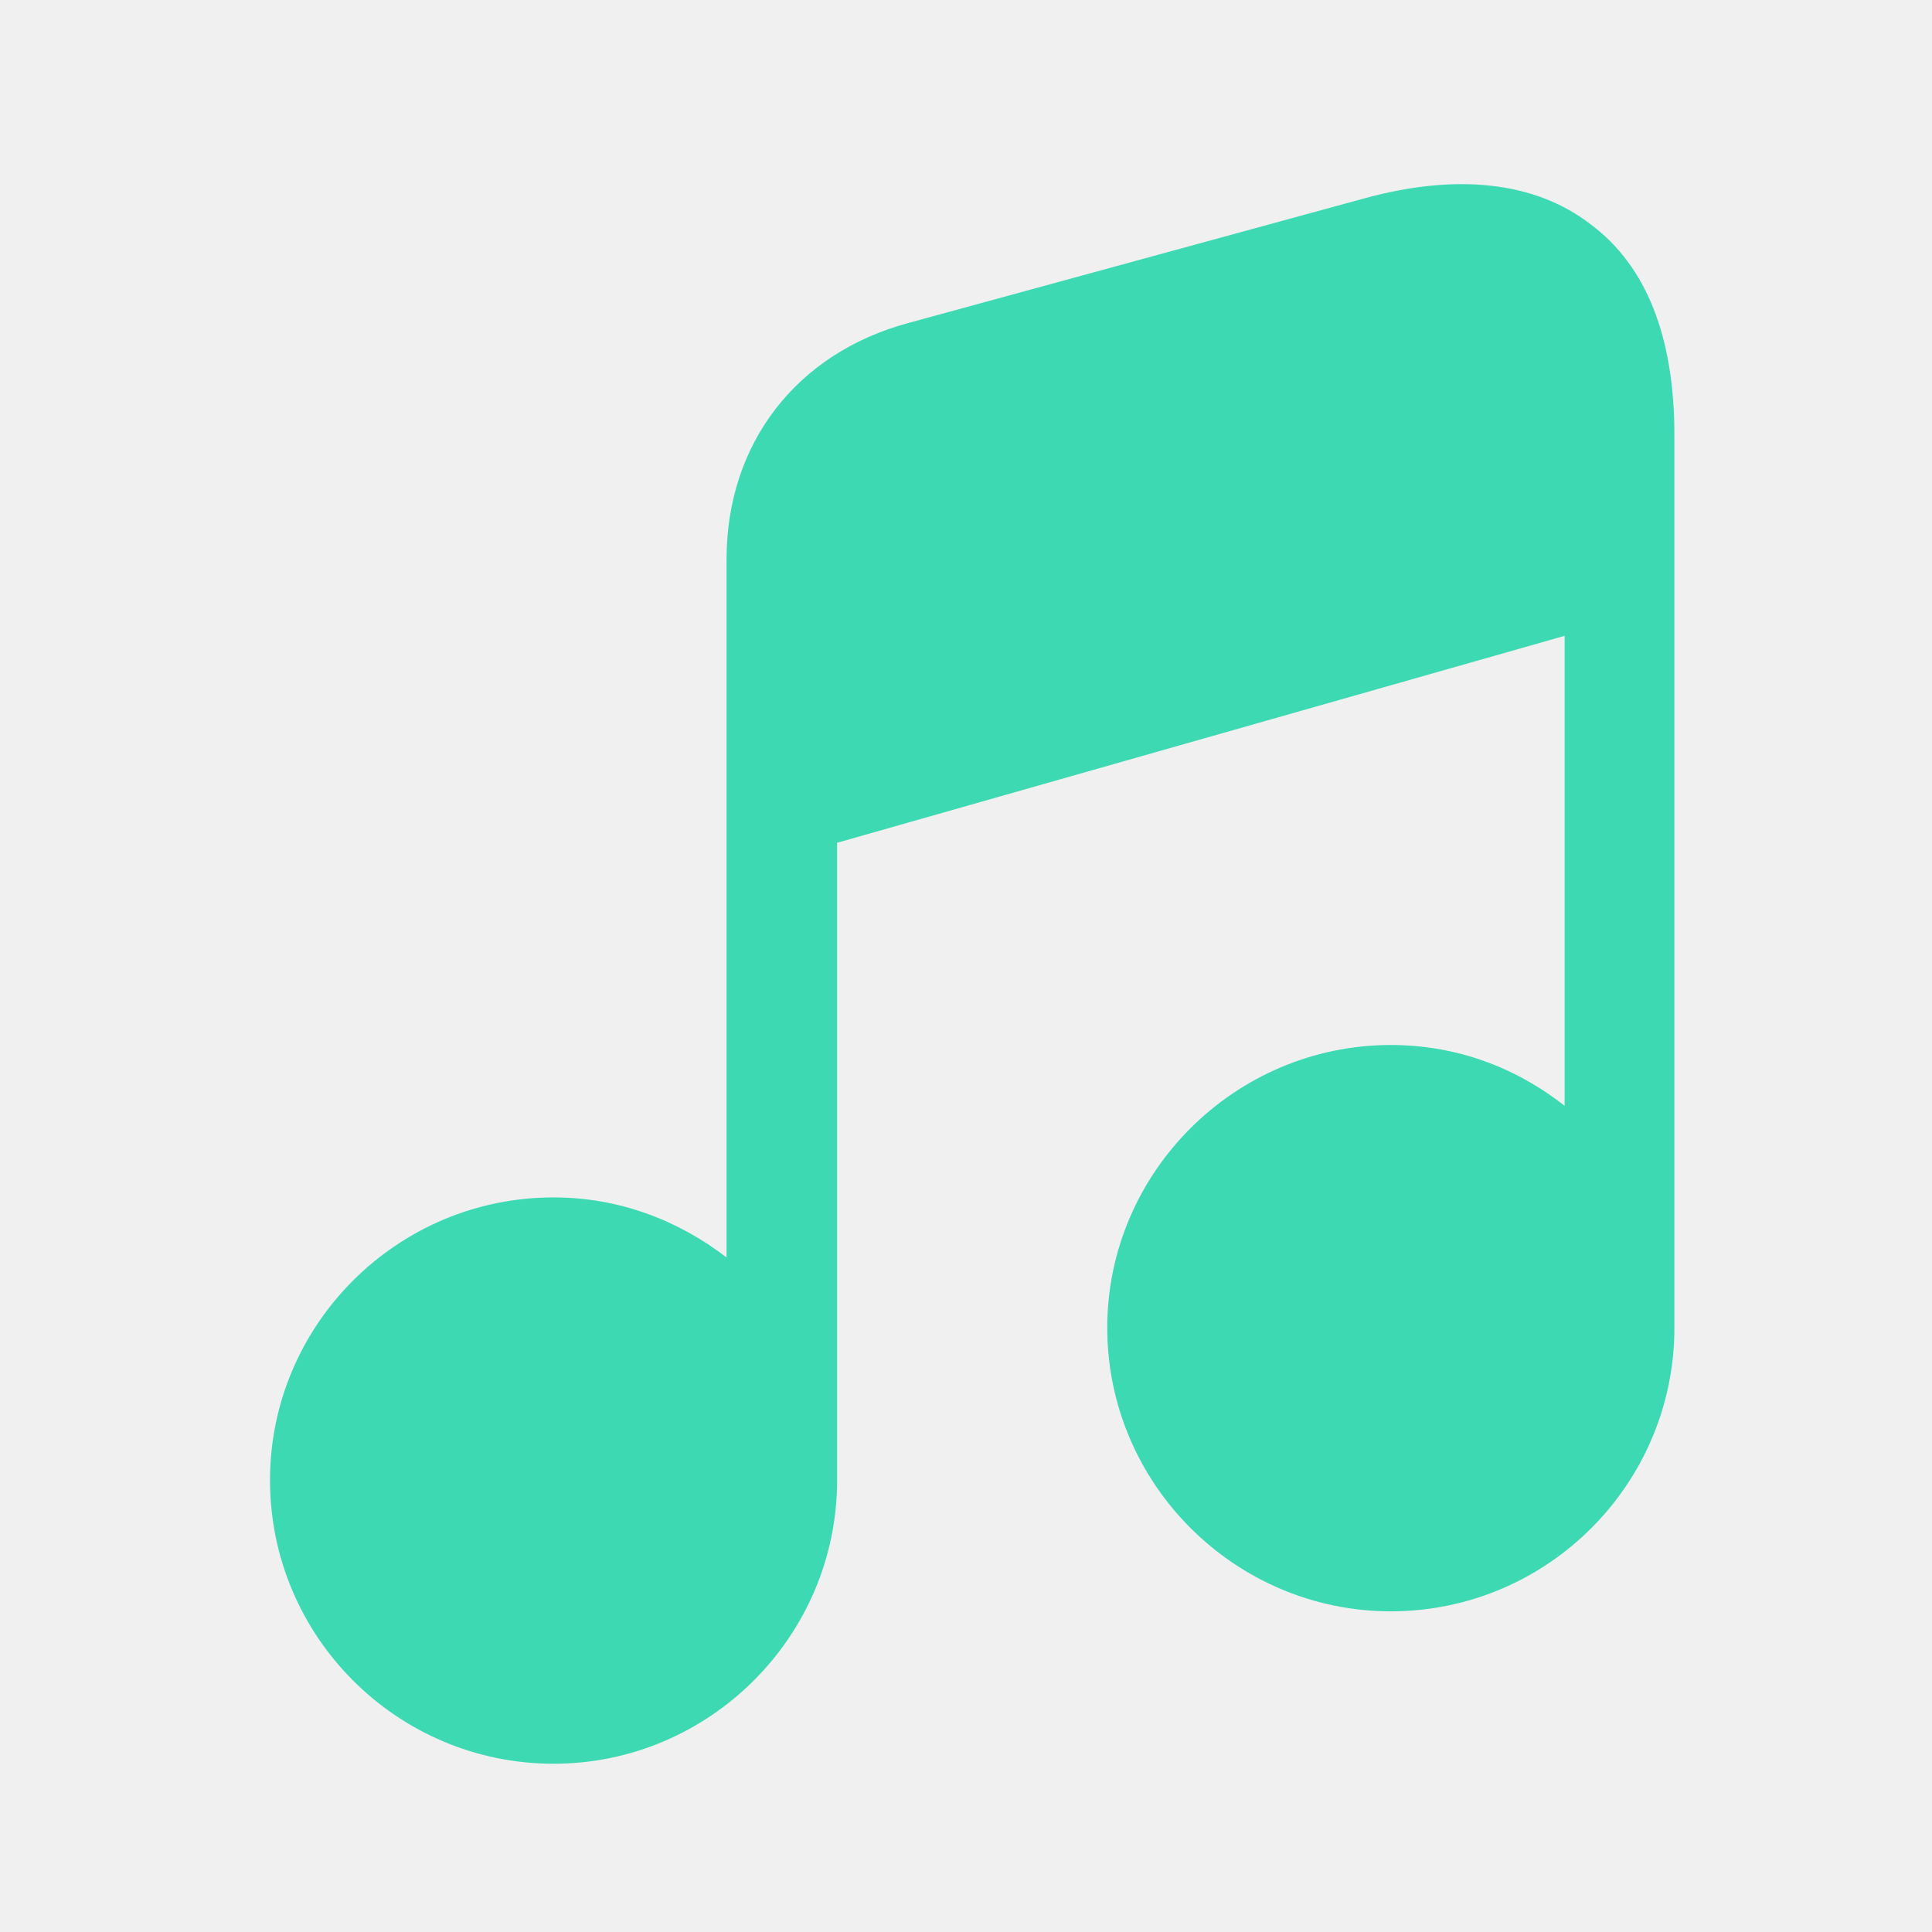
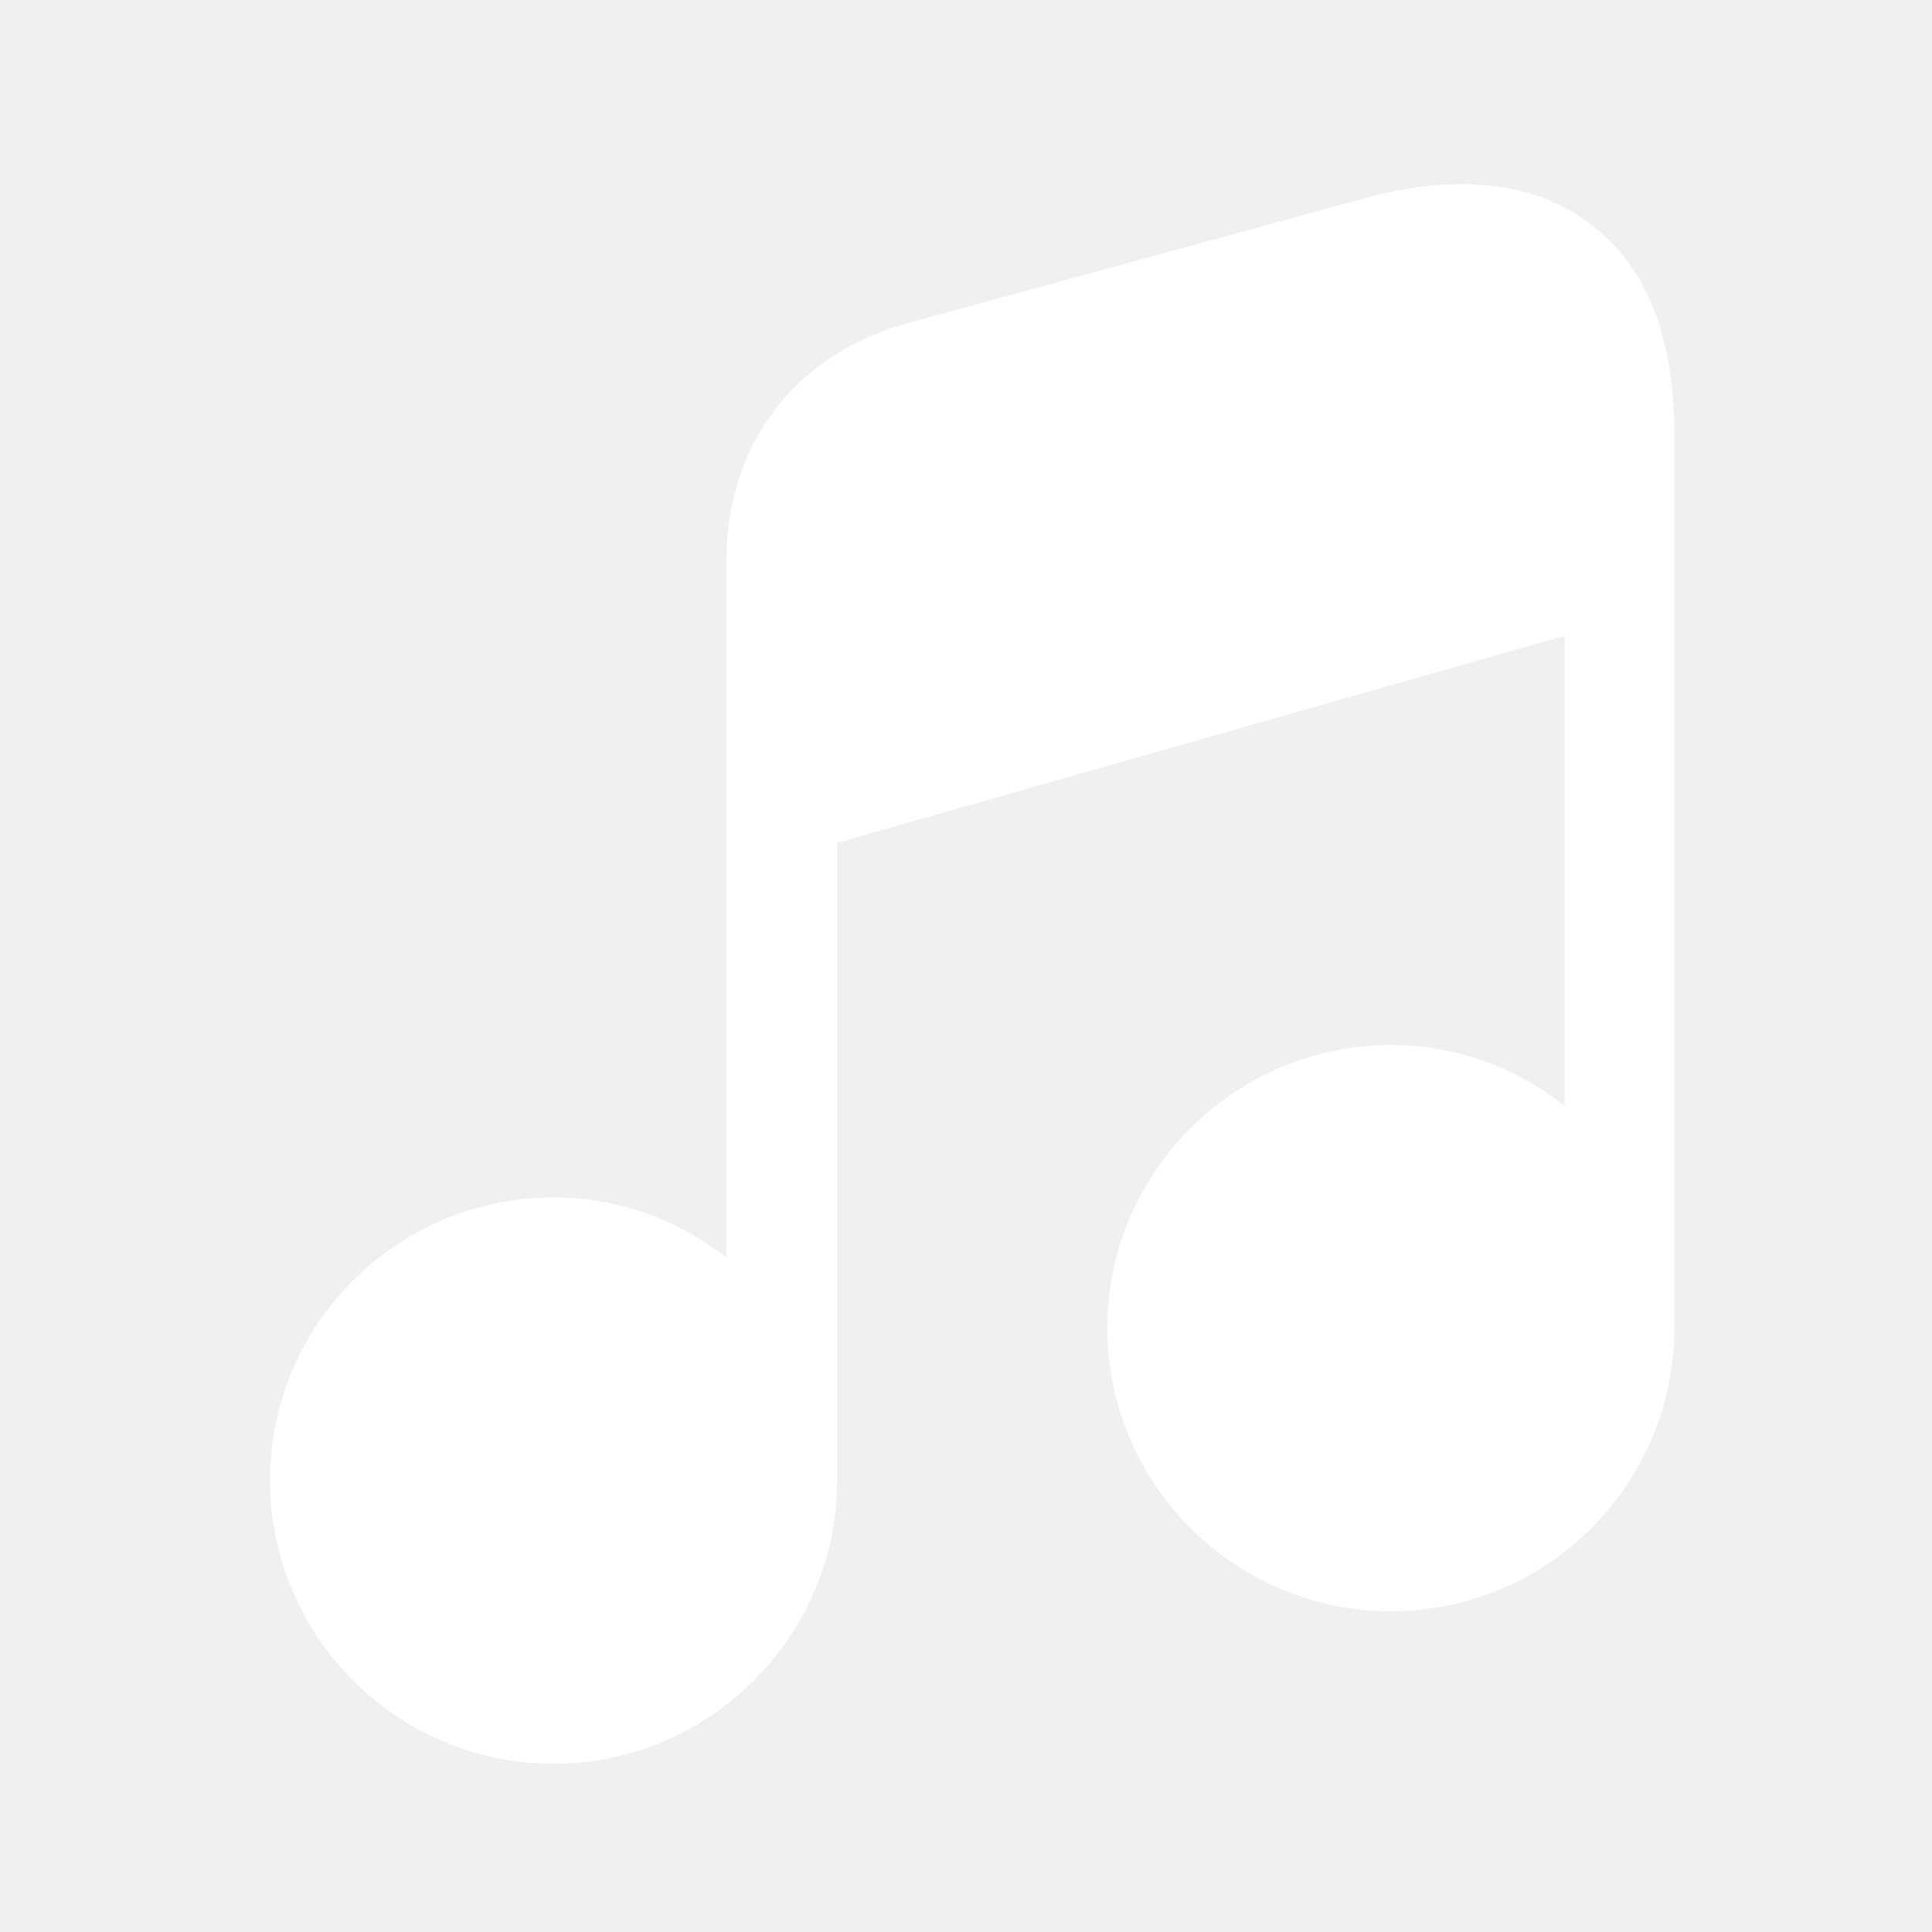
<svg xmlns="http://www.w3.org/2000/svg" width="45" height="45" viewBox="0 0 45 45" fill="none">
-   <path d="M39 10.137V30.926C39 34.569 36.038 37.531 32.395 37.531C28.771 37.531 25.79 34.569 25.79 30.926C25.79 27.302 28.771 24.34 32.395 24.34C33.94 24.34 35.32 24.873 36.443 25.756V14.81L19.498 19.63V34.477C19.498 38.119 16.518 41.081 12.894 41.081C9.251 41.081 6.289 38.119 6.289 34.477C6.289 30.852 9.251 27.89 12.894 27.89C14.421 27.89 15.8 28.424 16.923 29.289V13.025C16.923 10.321 18.56 8.224 21.154 7.524L31.788 4.618C33.94 4.029 35.762 4.231 37.05 5.225C38.356 6.2 39 7.856 39 10.137Z" fill="#3DD9B3" />
+   <path d="M39 10.137V30.926C39 34.569 36.038 37.531 32.395 37.531C28.771 37.531 25.79 34.569 25.79 30.926C25.79 27.302 28.771 24.34 32.395 24.34C33.94 24.34 35.32 24.873 36.443 25.756V14.81L19.498 19.63V34.477C19.498 38.119 16.518 41.081 12.894 41.081C9.251 41.081 6.289 38.119 6.289 34.477C6.289 30.852 9.251 27.89 12.894 27.89C14.421 27.89 15.8 28.424 16.923 29.289V13.025C16.923 10.321 18.56 8.224 21.154 7.524L31.788 4.618C33.94 4.029 35.762 4.231 37.05 5.225C38.356 6.2 39 7.856 39 10.137Z" fill="#ffffff" />
</svg>
